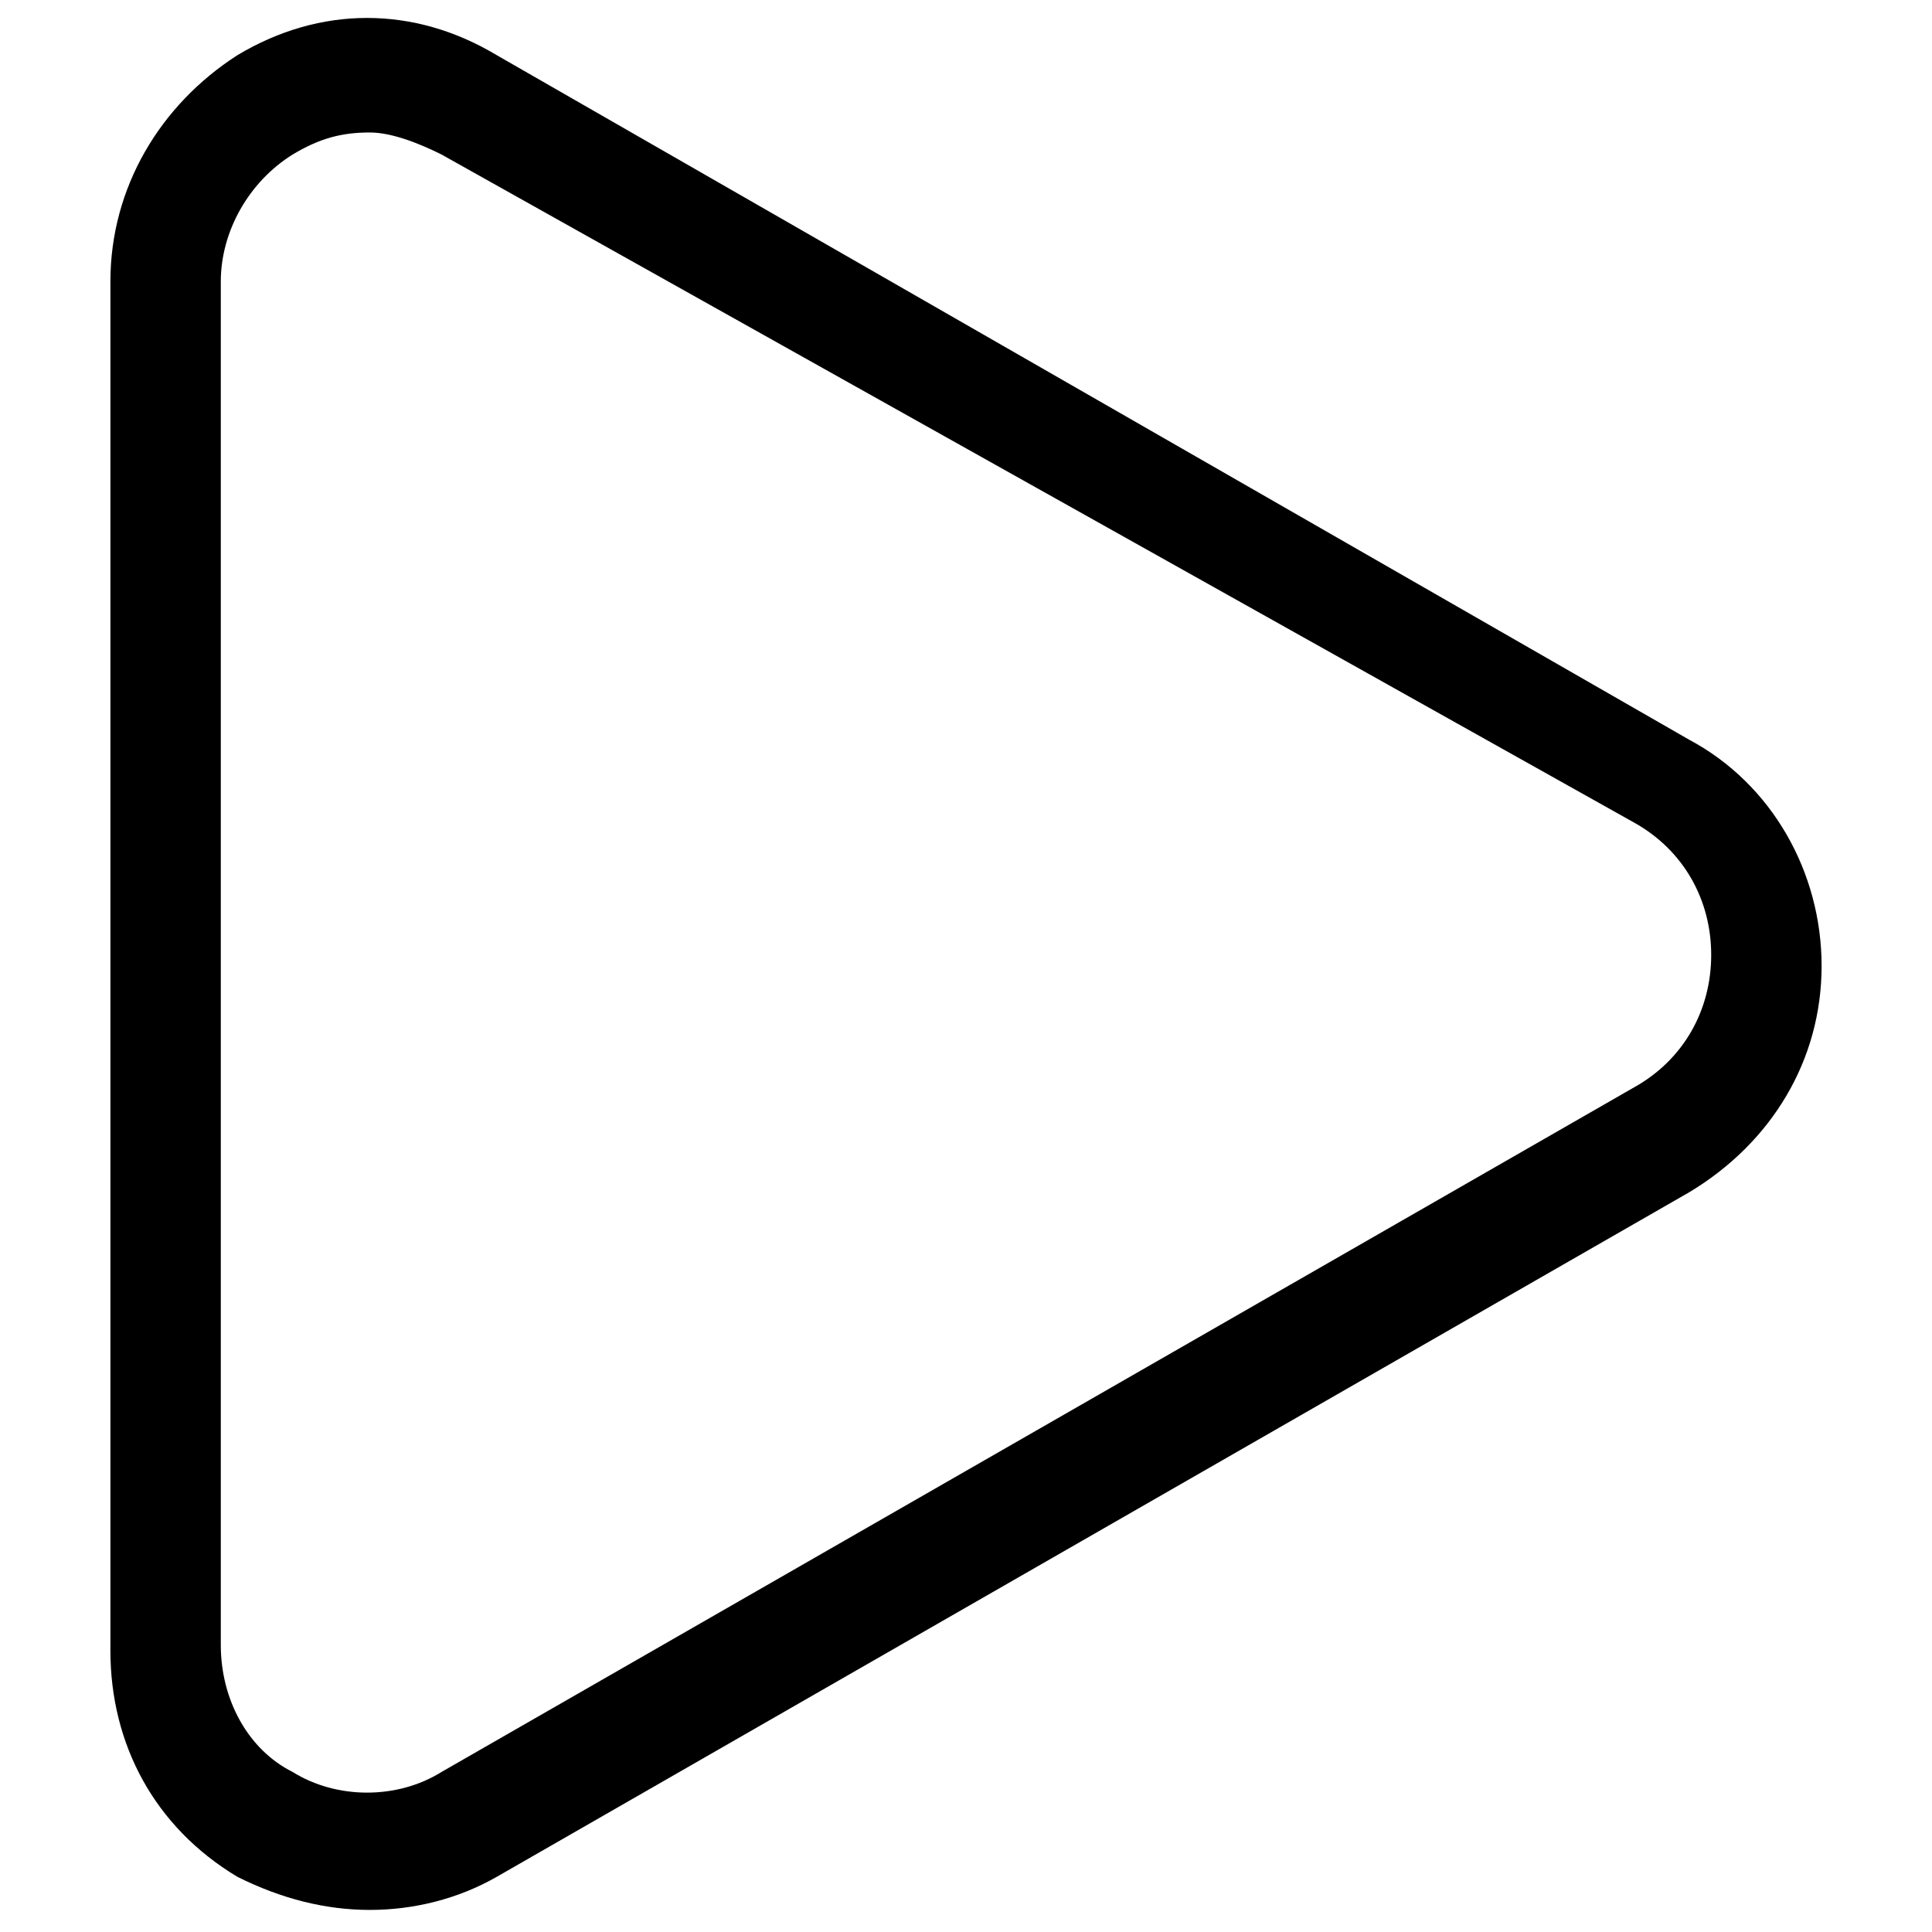
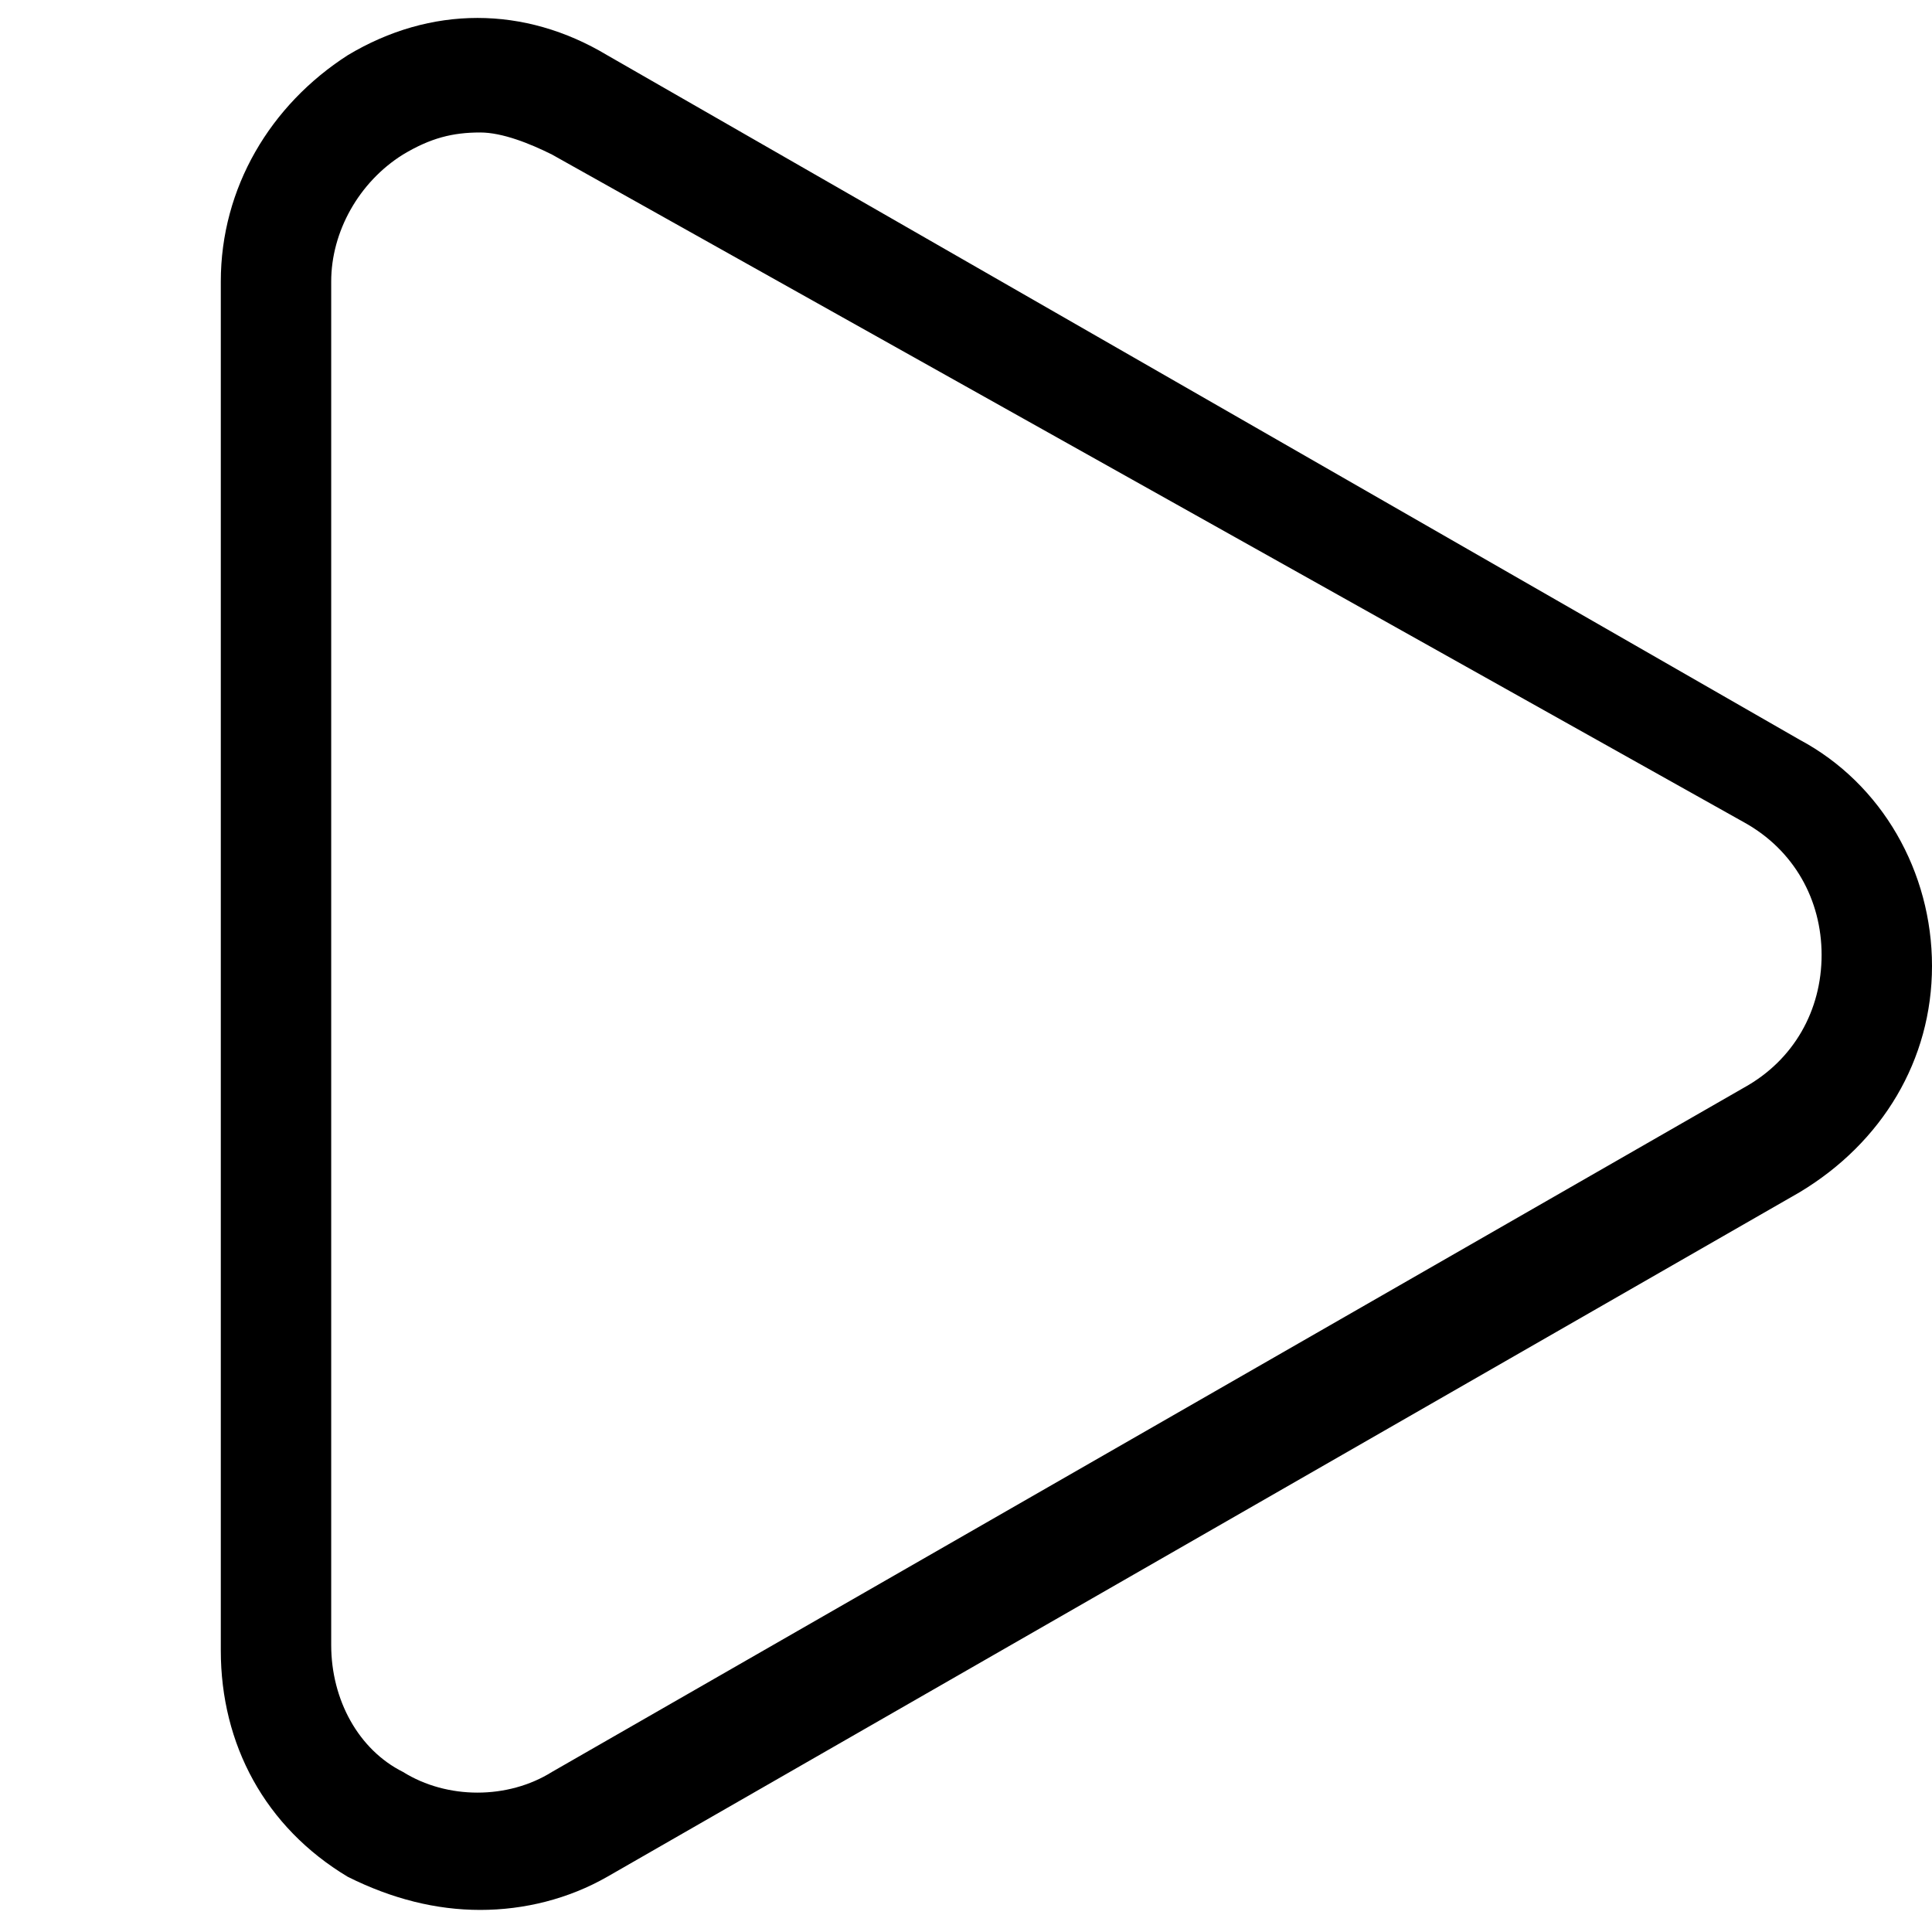
<svg xmlns="http://www.w3.org/2000/svg" id="Calque_1" data-name="Calque 1" version="1.1" viewBox="0 0 35 35">
  <defs>
    <style>
      .cls-1 {
        fill: #000;
        stroke-width: 0px;
      }
    </style>
  </defs>
-   <path class="cls-1" d="M6.7,34.6c-.8,0-1.6-.2-2.4-.6-1.5-.9-2.3-2.4-2.3-4.1V5.1c0-1.7.9-3.2,2.3-4.1,1.5-.9,3.2-.9,4.7,0l21.6,12.4c1.5.8,2.4,2.4,2.4,4.1s-.9,3.2-2.4,4.1l-21.6,12.4c-.7.4-1.5.6-2.3.6ZM6.7,2.4c-.5,0-.9.1-1.4.4-.8.5-1.3,1.4-1.3,2.3v24.7c0,1,.5,1.9,1.3,2.3.8.5,1.9.5,2.7,0l21.6-12.4c.9-.5,1.4-1.4,1.4-2.4s-.5-1.9-1.4-2.4L8,2.8c-.4-.2-.9-.4-1.3-.4Z" />
+   <path class="cls-1" d="M8.7,34.6c-.8,0-1.6-.2-2.4-.6-1.5-.9-2.3-2.4-2.3-4.1V5.1c0-1.7.9-3.2,2.3-4.1,1.5-.9,3.2-.9,4.7,0l21.6,12.4c1.5.8,2.4,2.4,2.4,4.1s-.9,3.2-2.4,4.1l-21.6,12.4c-.7.4-1.5.6-2.3.6ZM8.7,2.4c-.5,0-.9.1-1.4.4-.8.5-1.3,1.4-1.3,2.3v24.7c0,1,.5,1.9,1.3,2.3.8.5,1.9.5,2.7,0l21.6-12.4c.9-.5,1.4-1.4,1.4-2.4s-.5-1.9-1.4-2.4L10,2.8c-.4-.2-.9-.4-1.3-.4Z" />
</svg>
